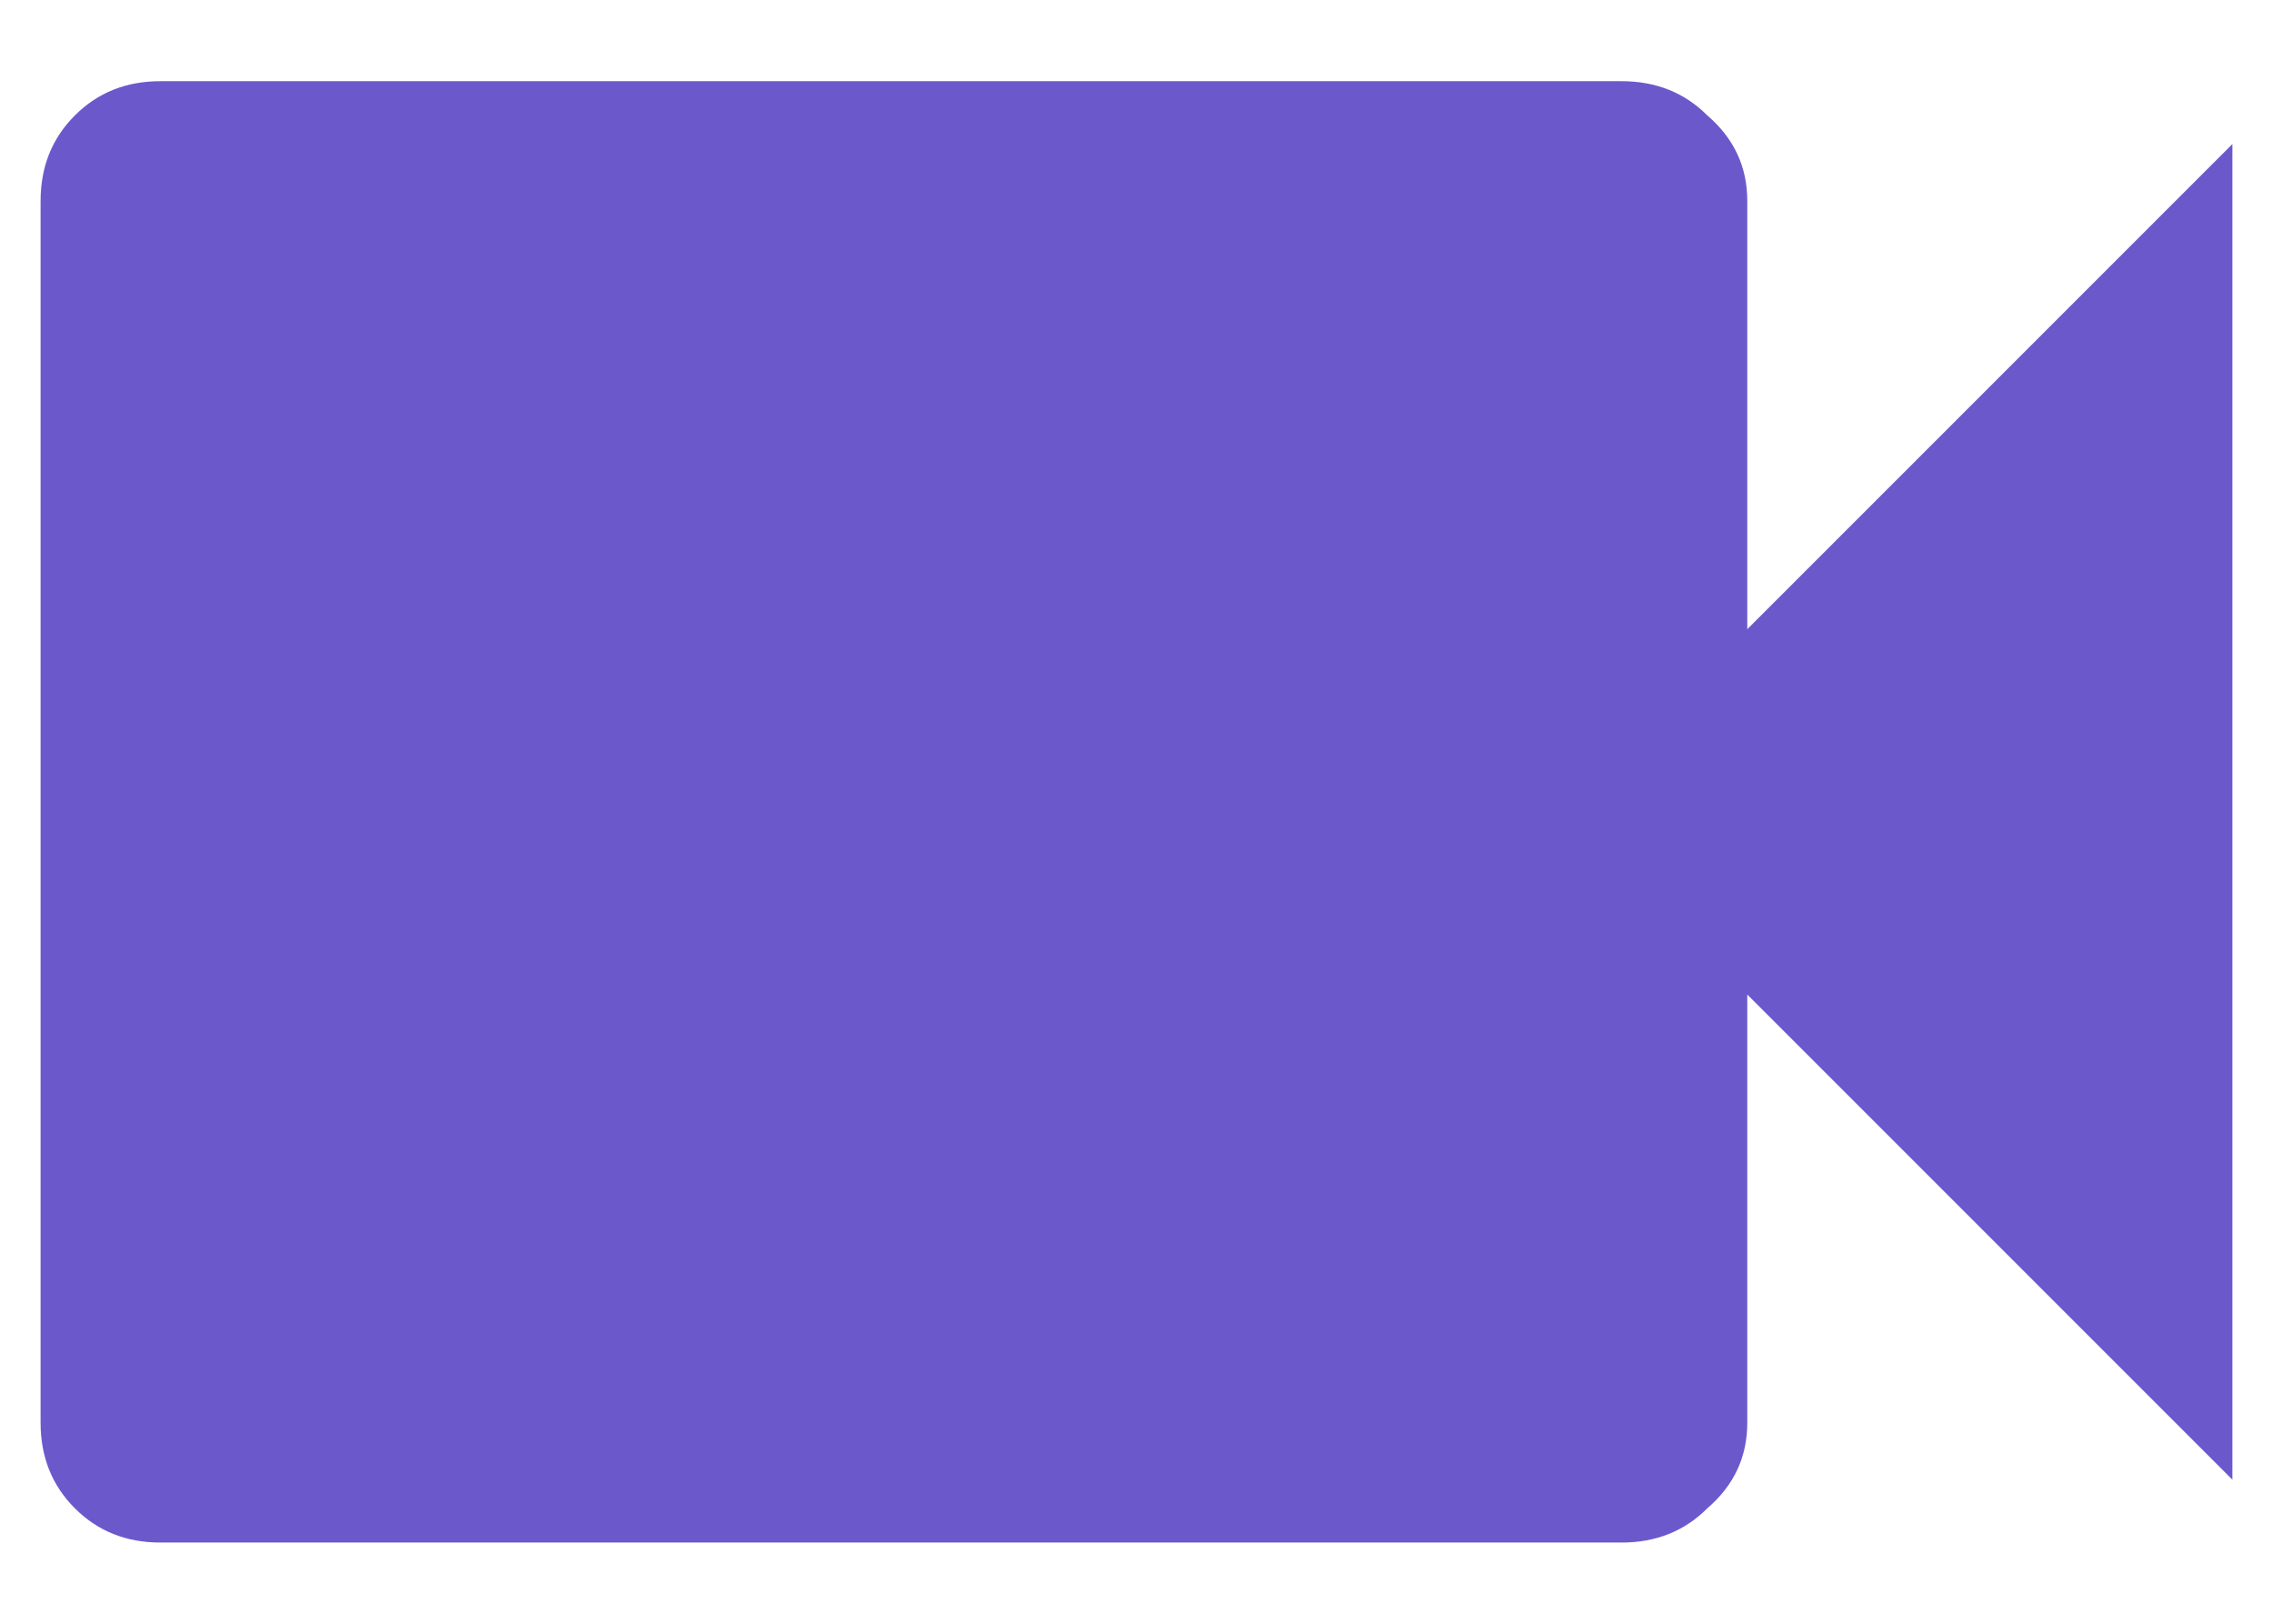
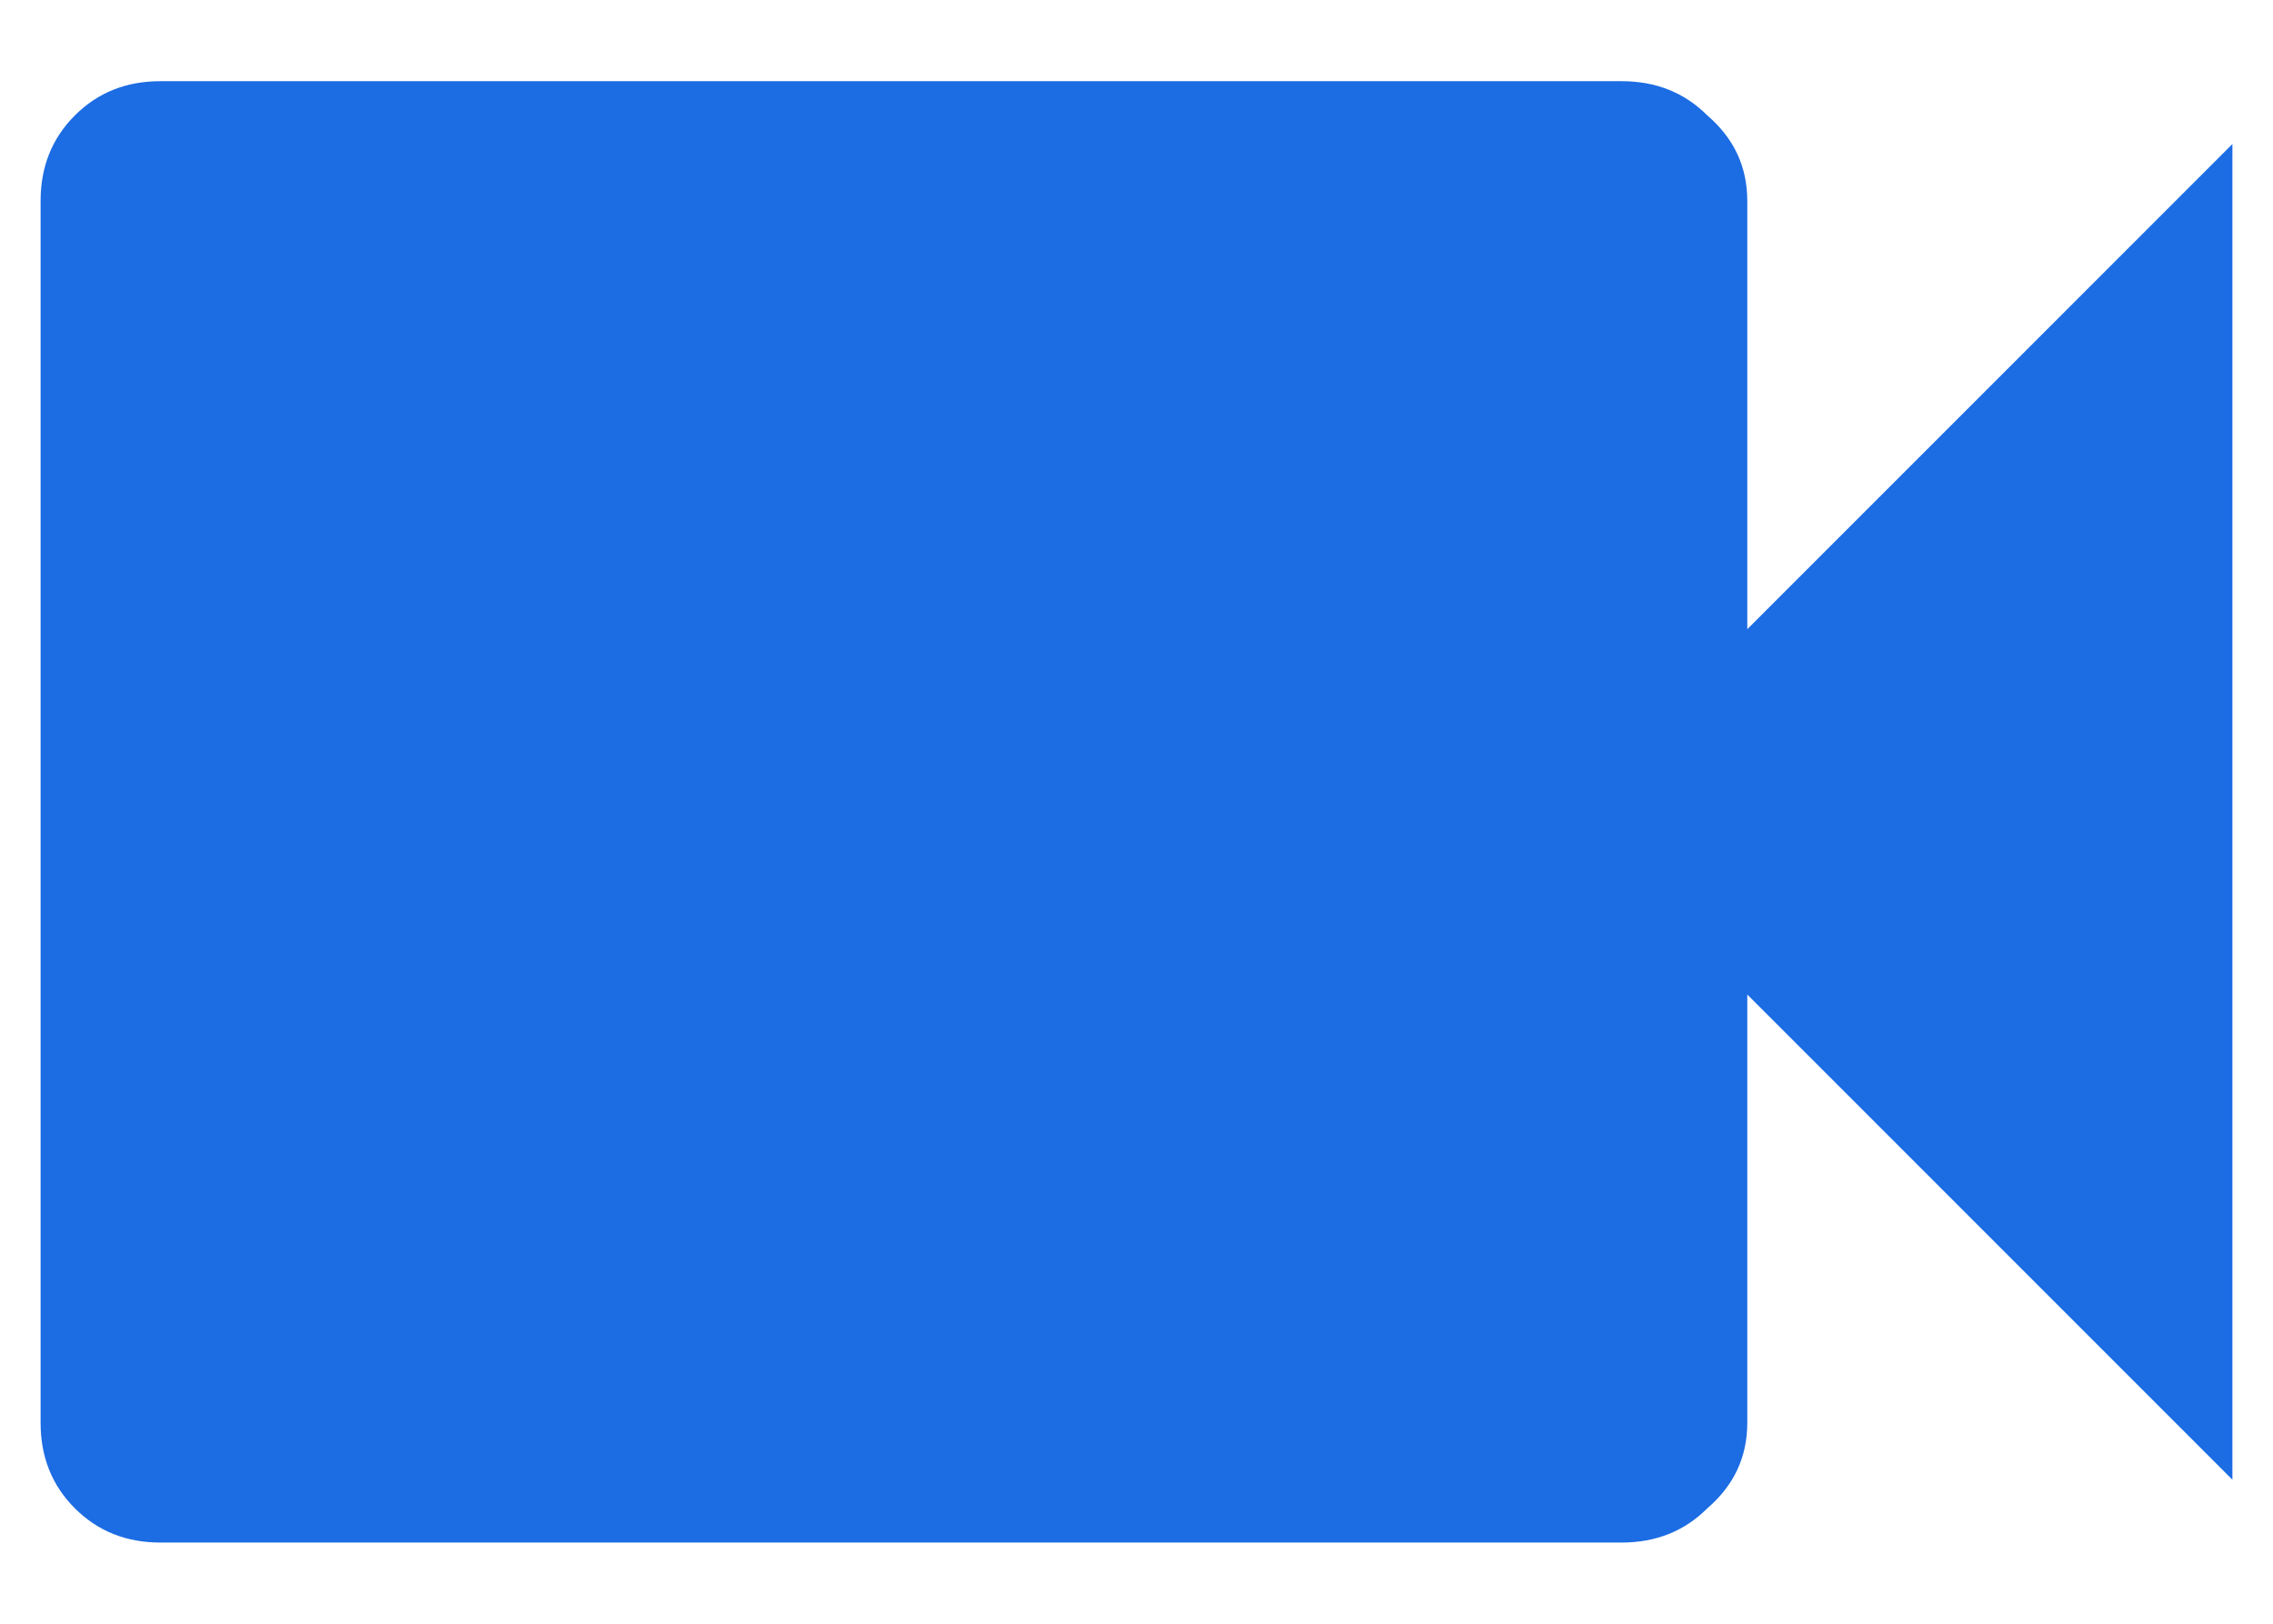
<svg xmlns="http://www.w3.org/2000/svg" width="14" height="10" viewBox="0 0 14 10" fill="none">
-   <path d="M10.762 3.875L13.75 0.887V9.113L10.762 6.125V8.762C10.762 8.973 10.68 9.148 10.516 9.289C10.375 9.43 10.199 9.5 9.988 9.5H0.988C0.777 9.5 0.602 9.43 0.461 9.289C0.32 9.148 0.25 8.973 0.25 8.762V1.238C0.25 1.027 0.32 0.852 0.461 0.711C0.602 0.57 0.777 0.5 0.988 0.5H9.988C10.199 0.5 10.375 0.57 10.516 0.711C10.68 0.852 10.762 1.027 10.762 1.238V3.875Z" fill="#6B59CC" />
+   <path d="M10.762 3.875L13.75 0.887V9.113L10.762 6.125V8.762C10.762 8.973 10.68 9.148 10.516 9.289C10.375 9.43 10.199 9.5 9.988 9.5H0.988C0.777 9.5 0.602 9.43 0.461 9.289C0.32 9.148 0.25 8.973 0.25 8.762V1.238C0.25 1.027 0.32 0.852 0.461 0.711C0.602 0.57 0.777 0.5 0.988 0.5H9.988C10.199 0.5 10.375 0.57 10.516 0.711C10.68 0.852 10.762 1.027 10.762 1.238V3.875Z" fill="#1c6ce3" />
</svg>
